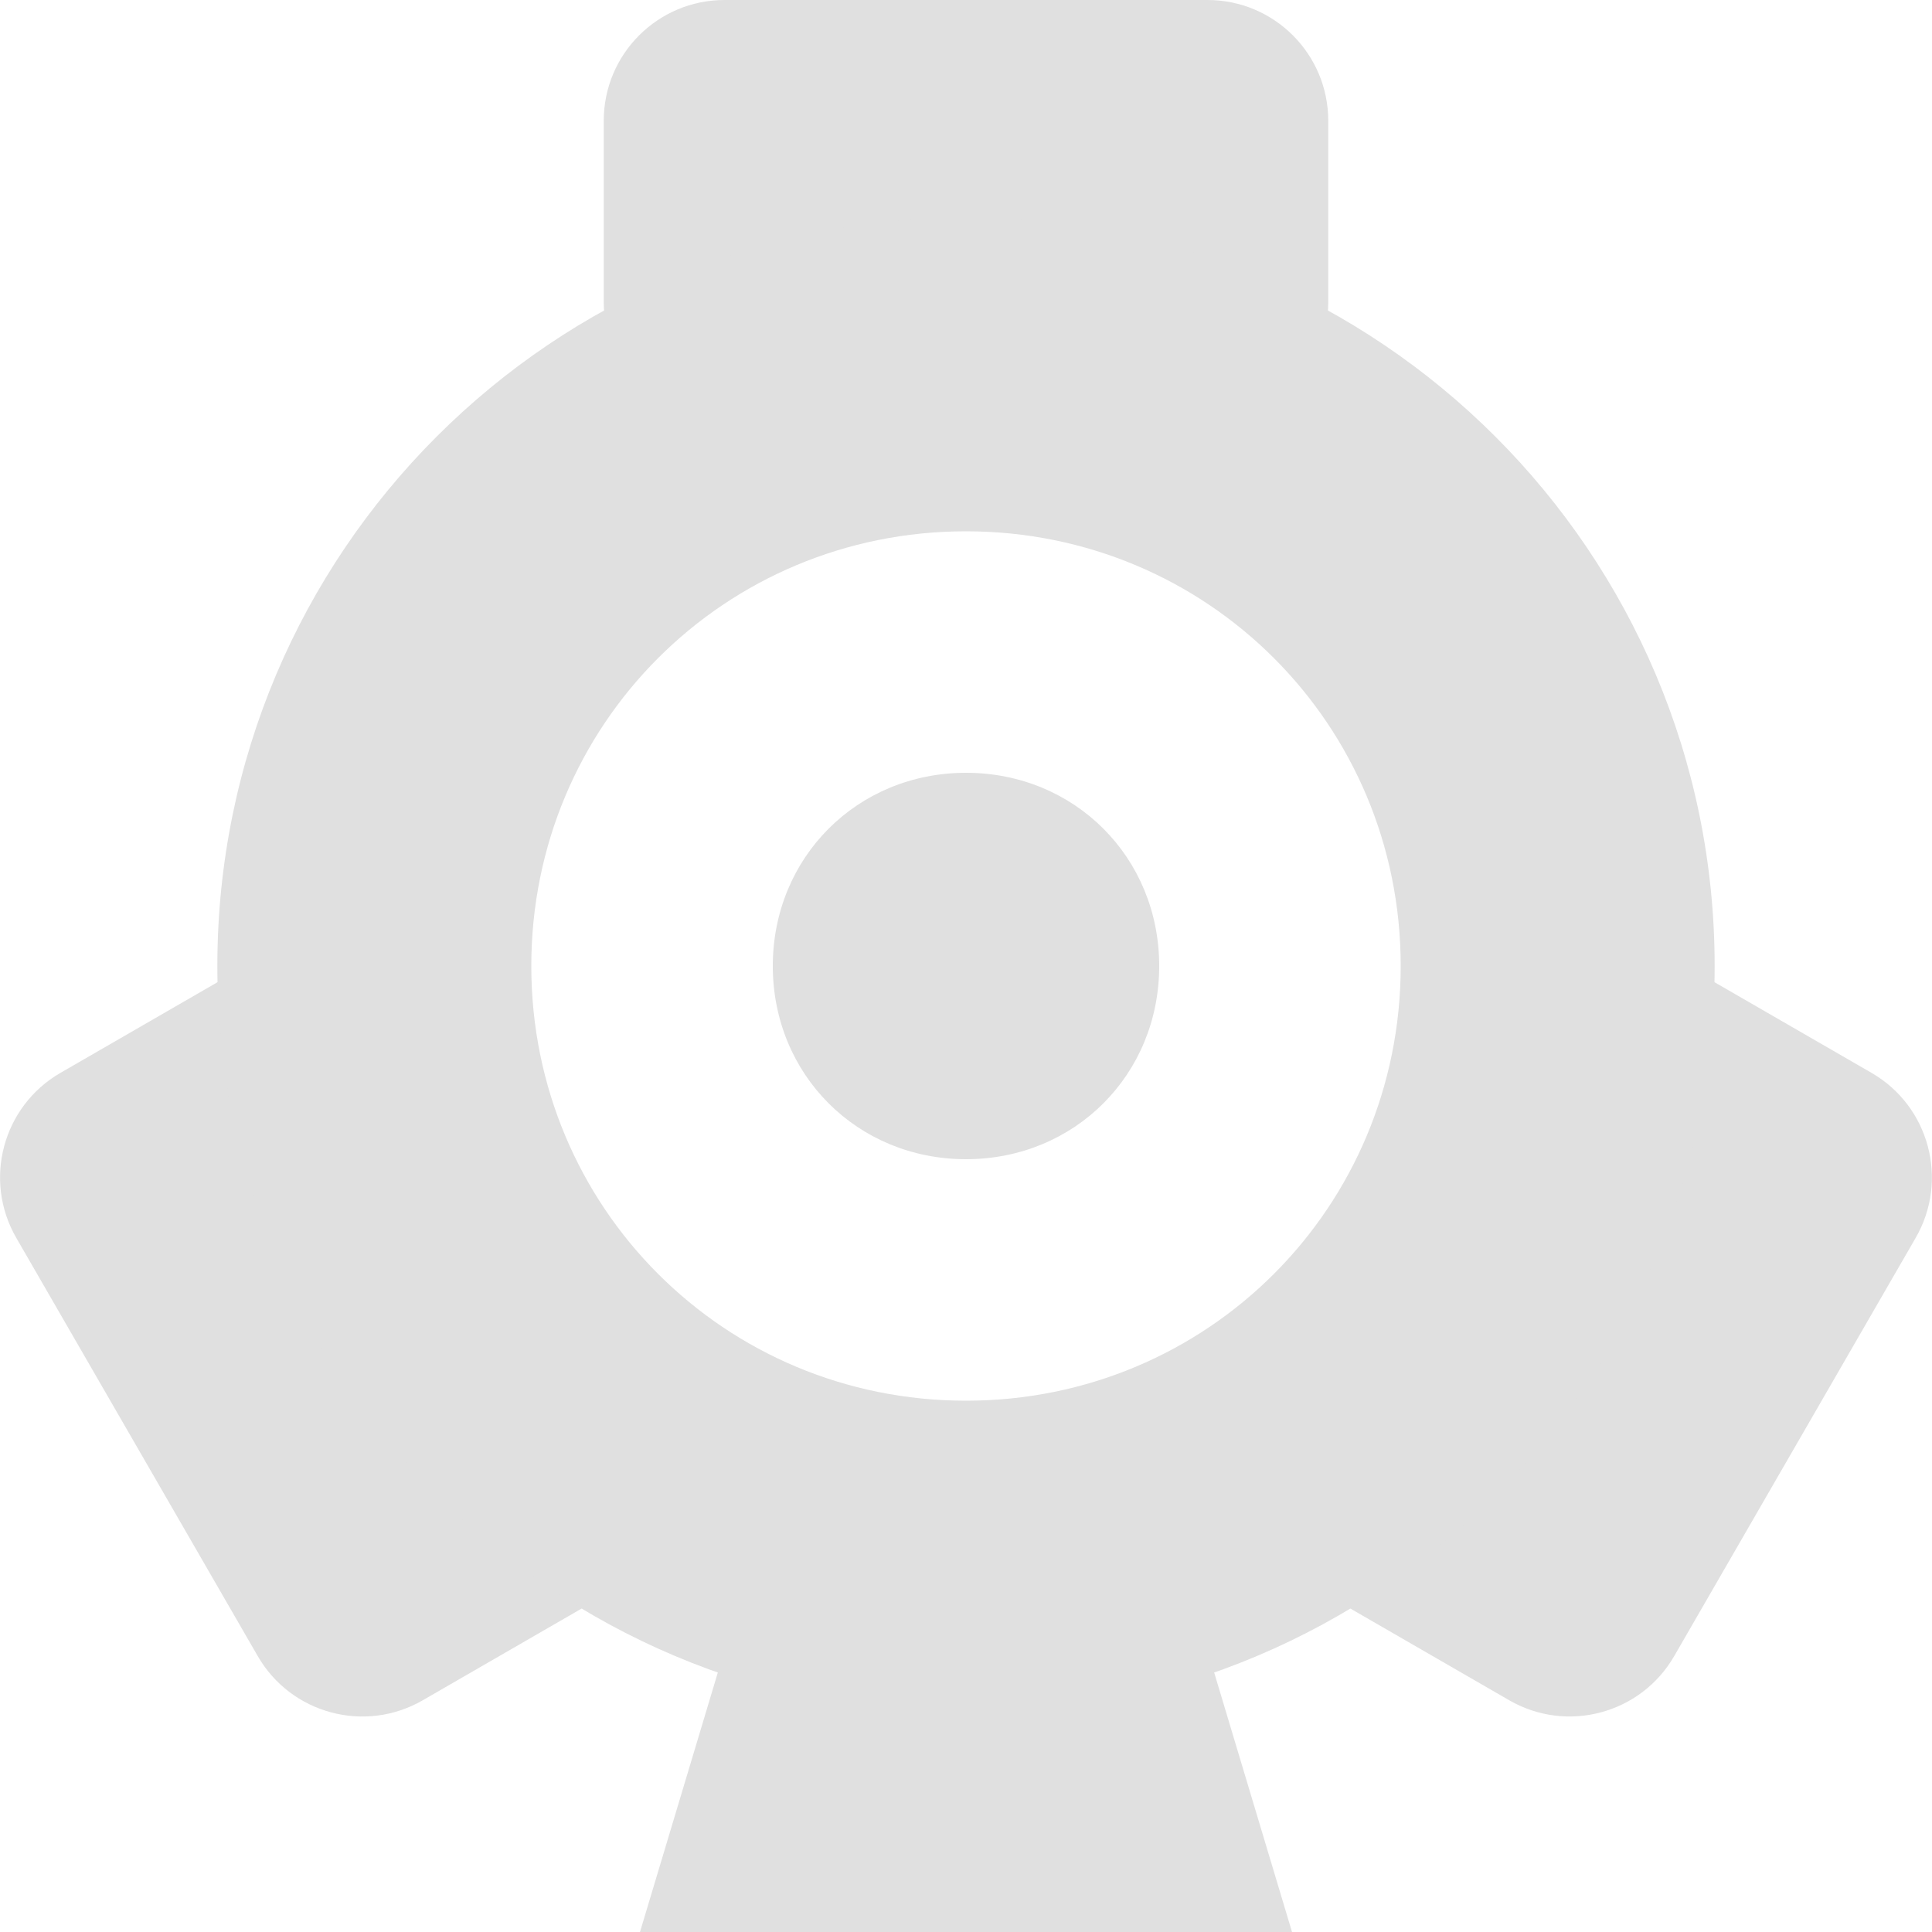
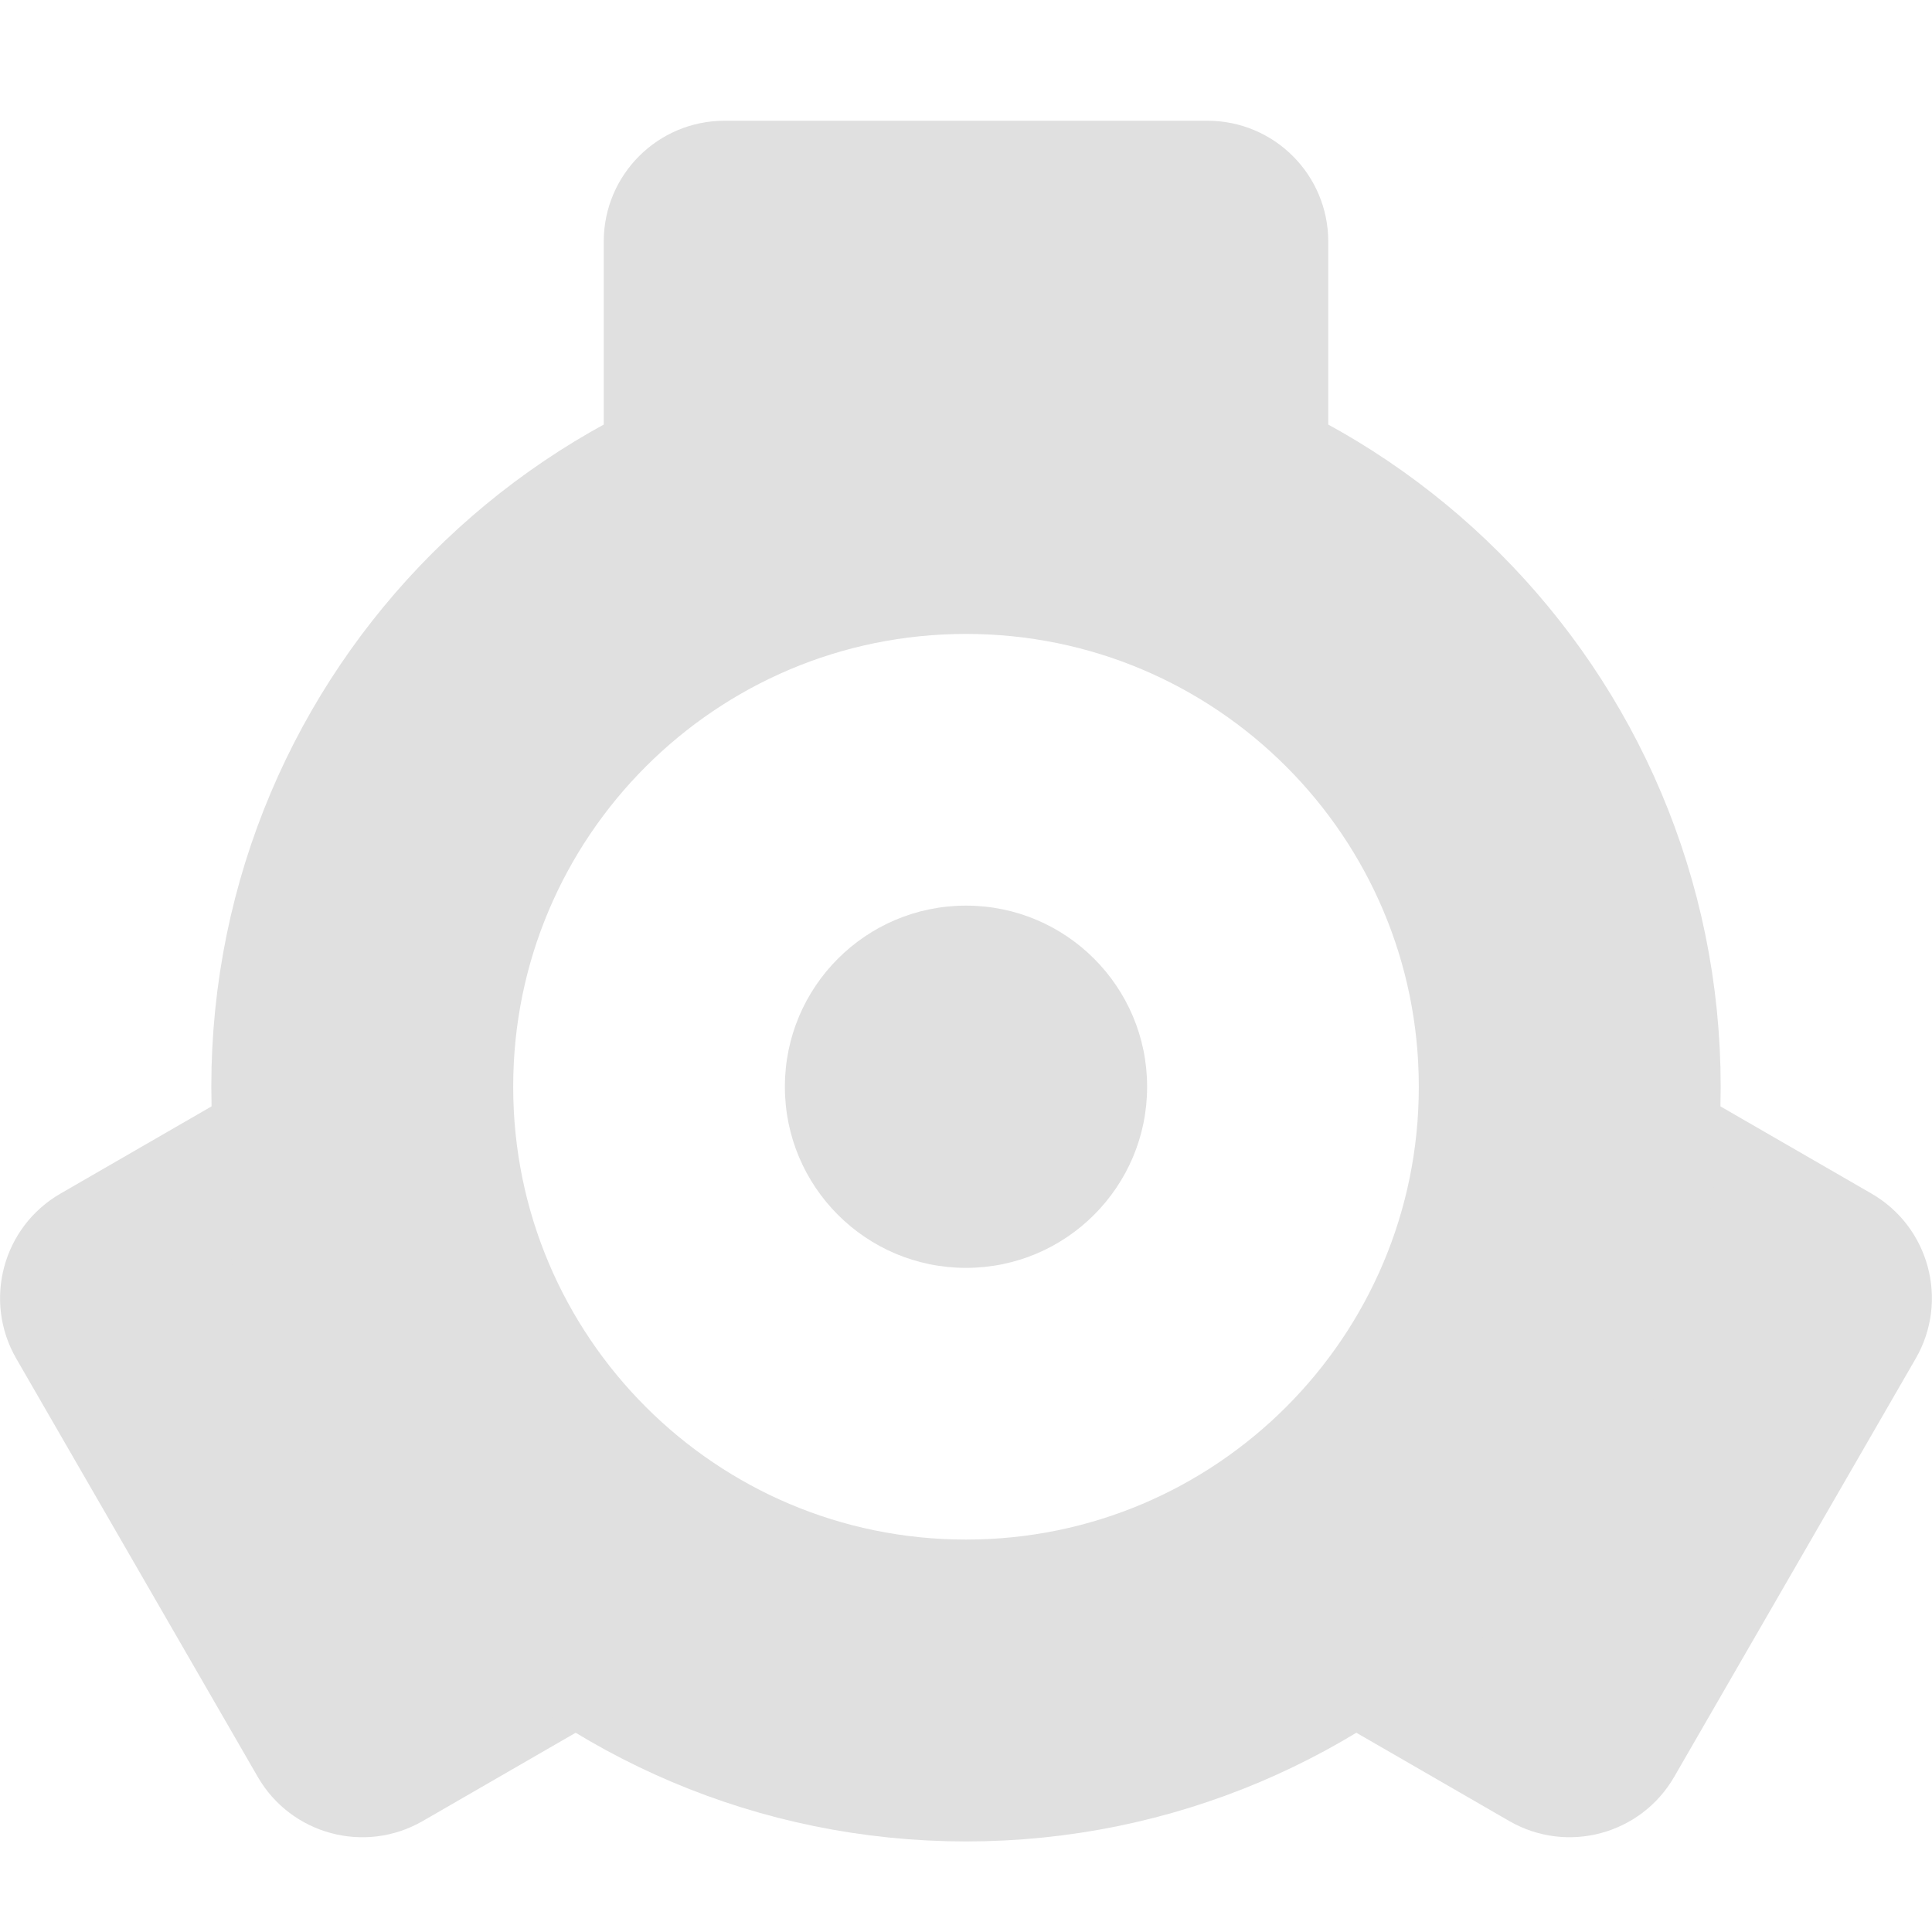
<svg xmlns="http://www.w3.org/2000/svg" width="16" height="16" viewBox="0 0 16 16" version="1.1" id="icon_svg">
  <defs id="base_definitions" />
  <g id="base_layer">
    <g id="head" fill="#e0e0e0">
-       <path id="neck" d="m 6.2,13 h 3.6 l 0.9,3 H 5.3 Z" />
-       <rect id="top" width="6" height="3.5" x="5" y="0" ry="1" />
-       <rect id="left" width="6" height="3.5" x="-13.945" y="-5.009" ry="1" transform="rotate(-120)" />
-       <rect id="right" width="6" height="3.5" x="-0.055" y="-18.865" ry="1" transform="rotate(120)" />
-       <path id="base" d="M 8 1.8 A 6.2 6.2 0 0 0 1.8 8 A 6.2 6.2 0 0 0 8 14.2 A 6.2 6.2 0 0 0 14.2 8 A 6.2 6.2 0 0 0 8 1.8 z M 8 4.4 C 10 4.4 11.6 6 11.6 8 C 11.6 10 10 11.6 8 11.6 C 6 11.6 4.4 10 4.4 8 C 4.4 6 6 4.4 8 4.4 z M 8 6.4 C 7.1 6.4 6.4 7.1 6.4 8 C 6.4 8.9 7.1 9.6 8 9.6 C 8.9 9.6 9.6 8.9 9.6 8 C 9.6 7.1 8.9 6.4 8 6.4 z " />
+       <rect id="top" width="6" height="3.5" x="5" y="1" ry="1" />
+       <rect id="left" width="6" height="3.5" x="-14.811" y="-5.509" ry="1" transform="rotate(-120)" />
+       <rect id="right" width="6" height="3.5" x="0.811" y="-19.365" ry="1" transform="rotate(120)" />
+       <circle id="eye" cx="8" cy="9" r="1.5" />
    </g>
+     <circle id="outline" cx="8" cy="9" r="5" stroke="#e0e0e0" fill="none" stroke-width="2.5" />
  </g>
</svg>
